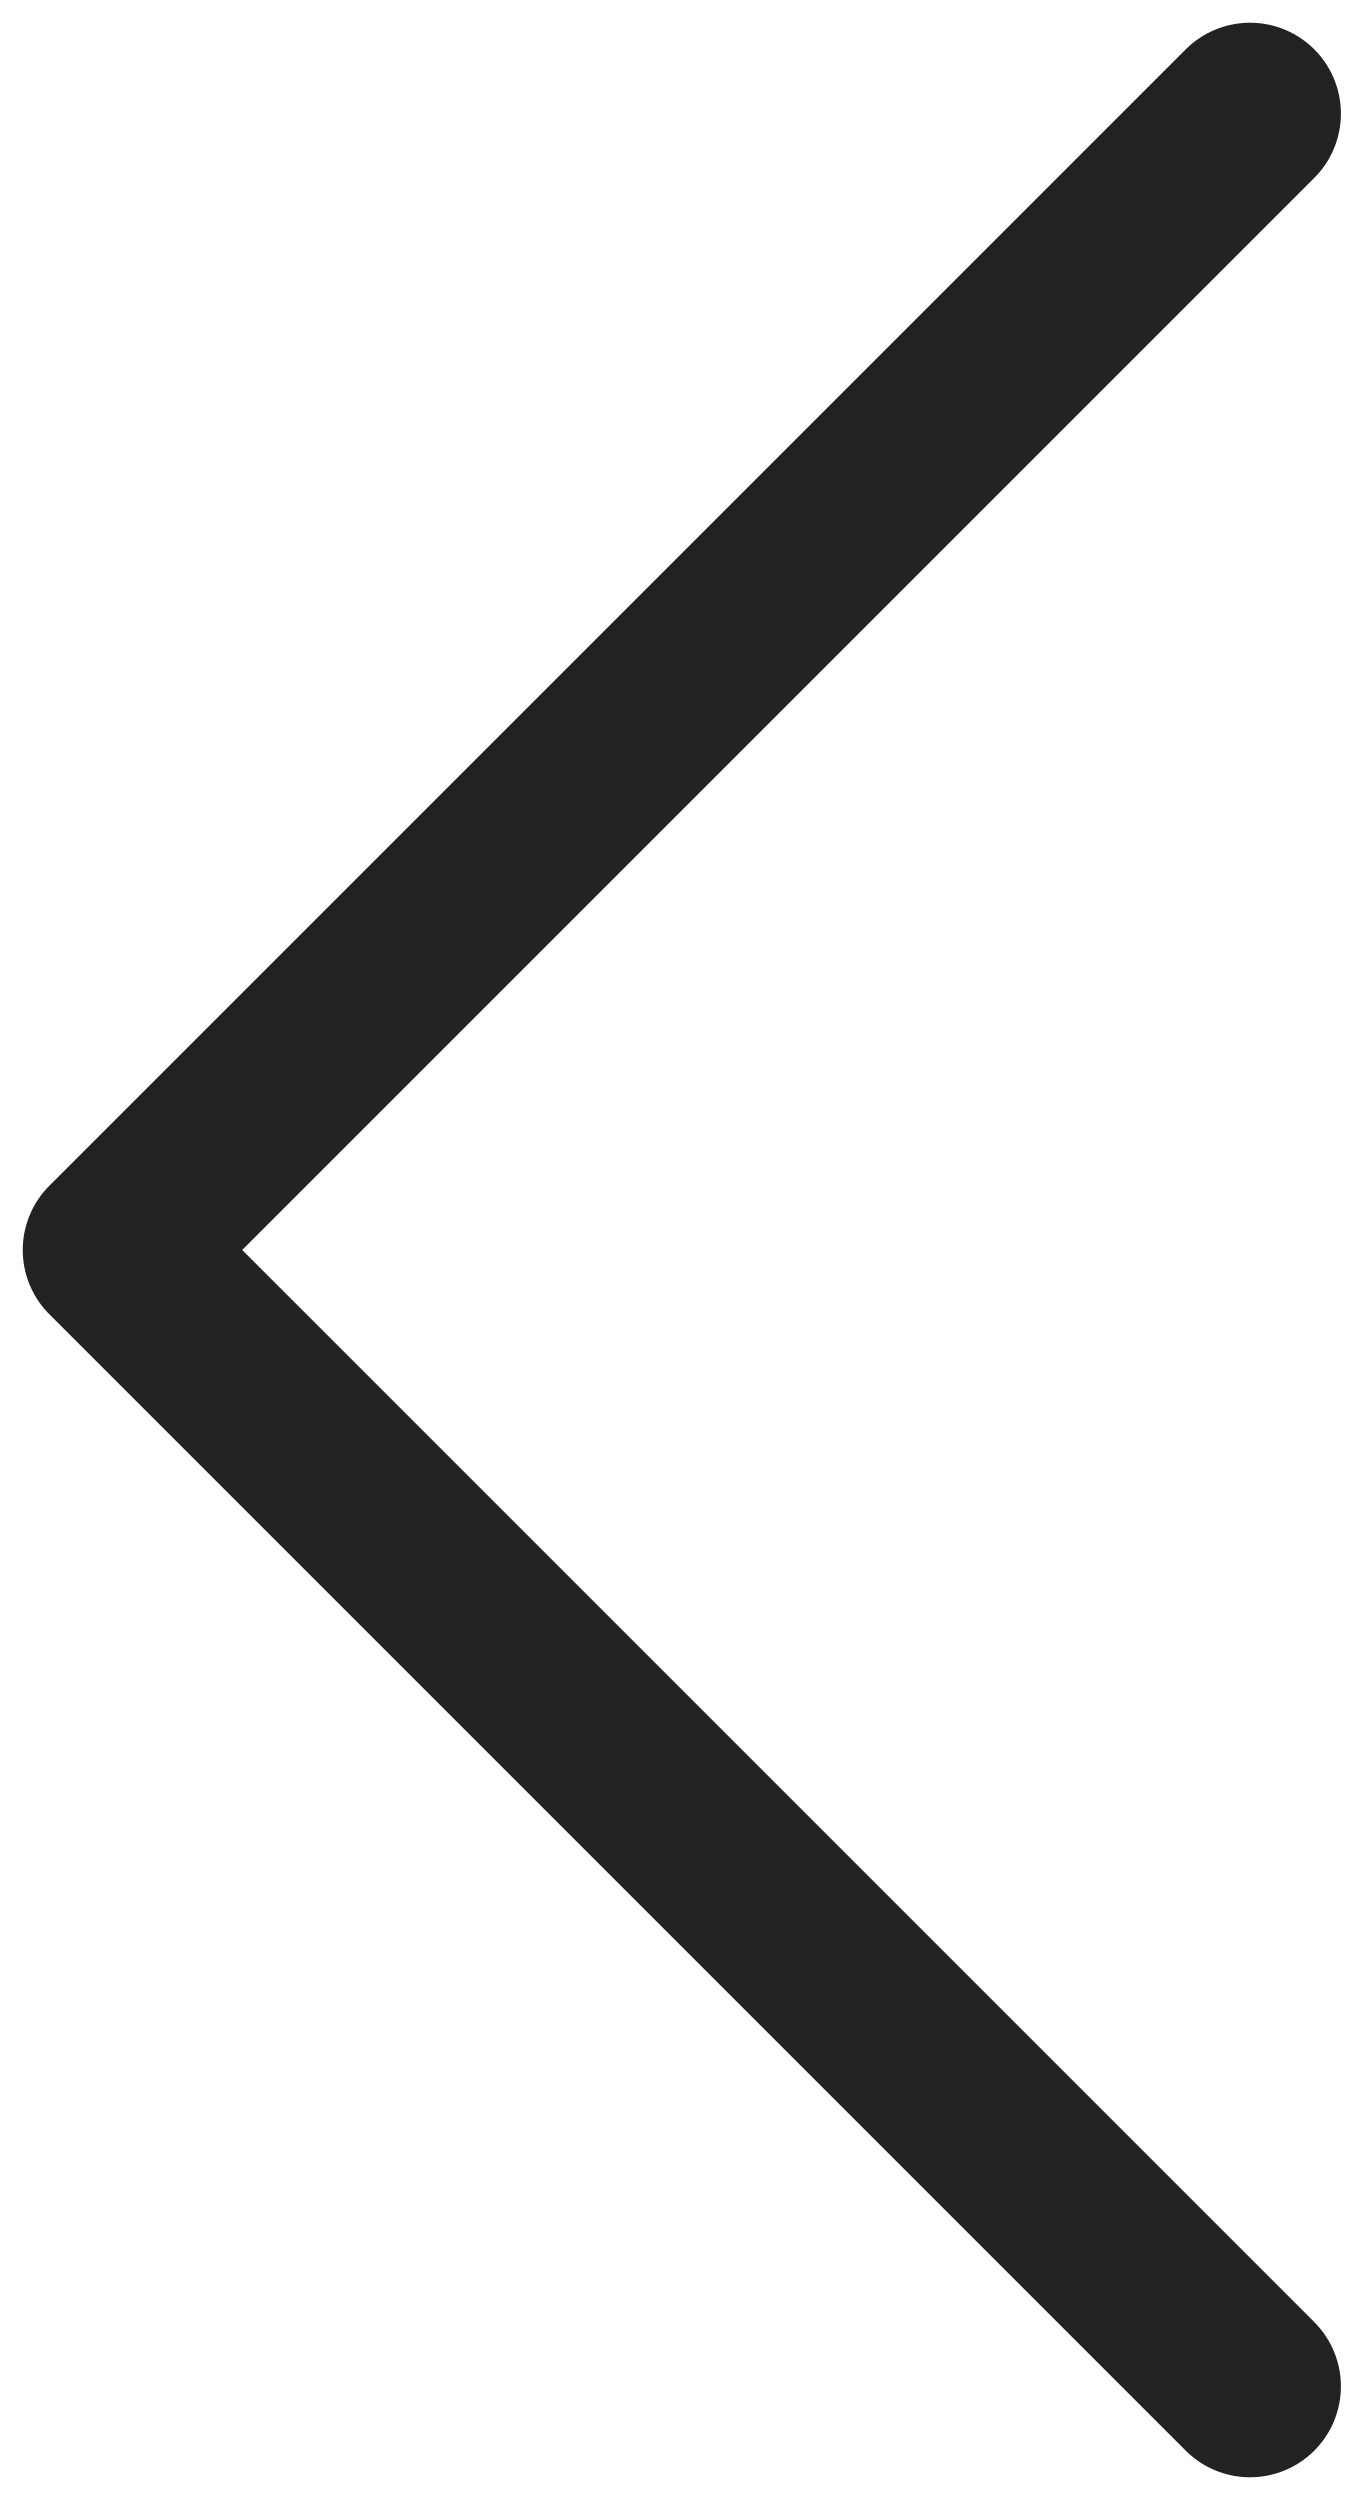
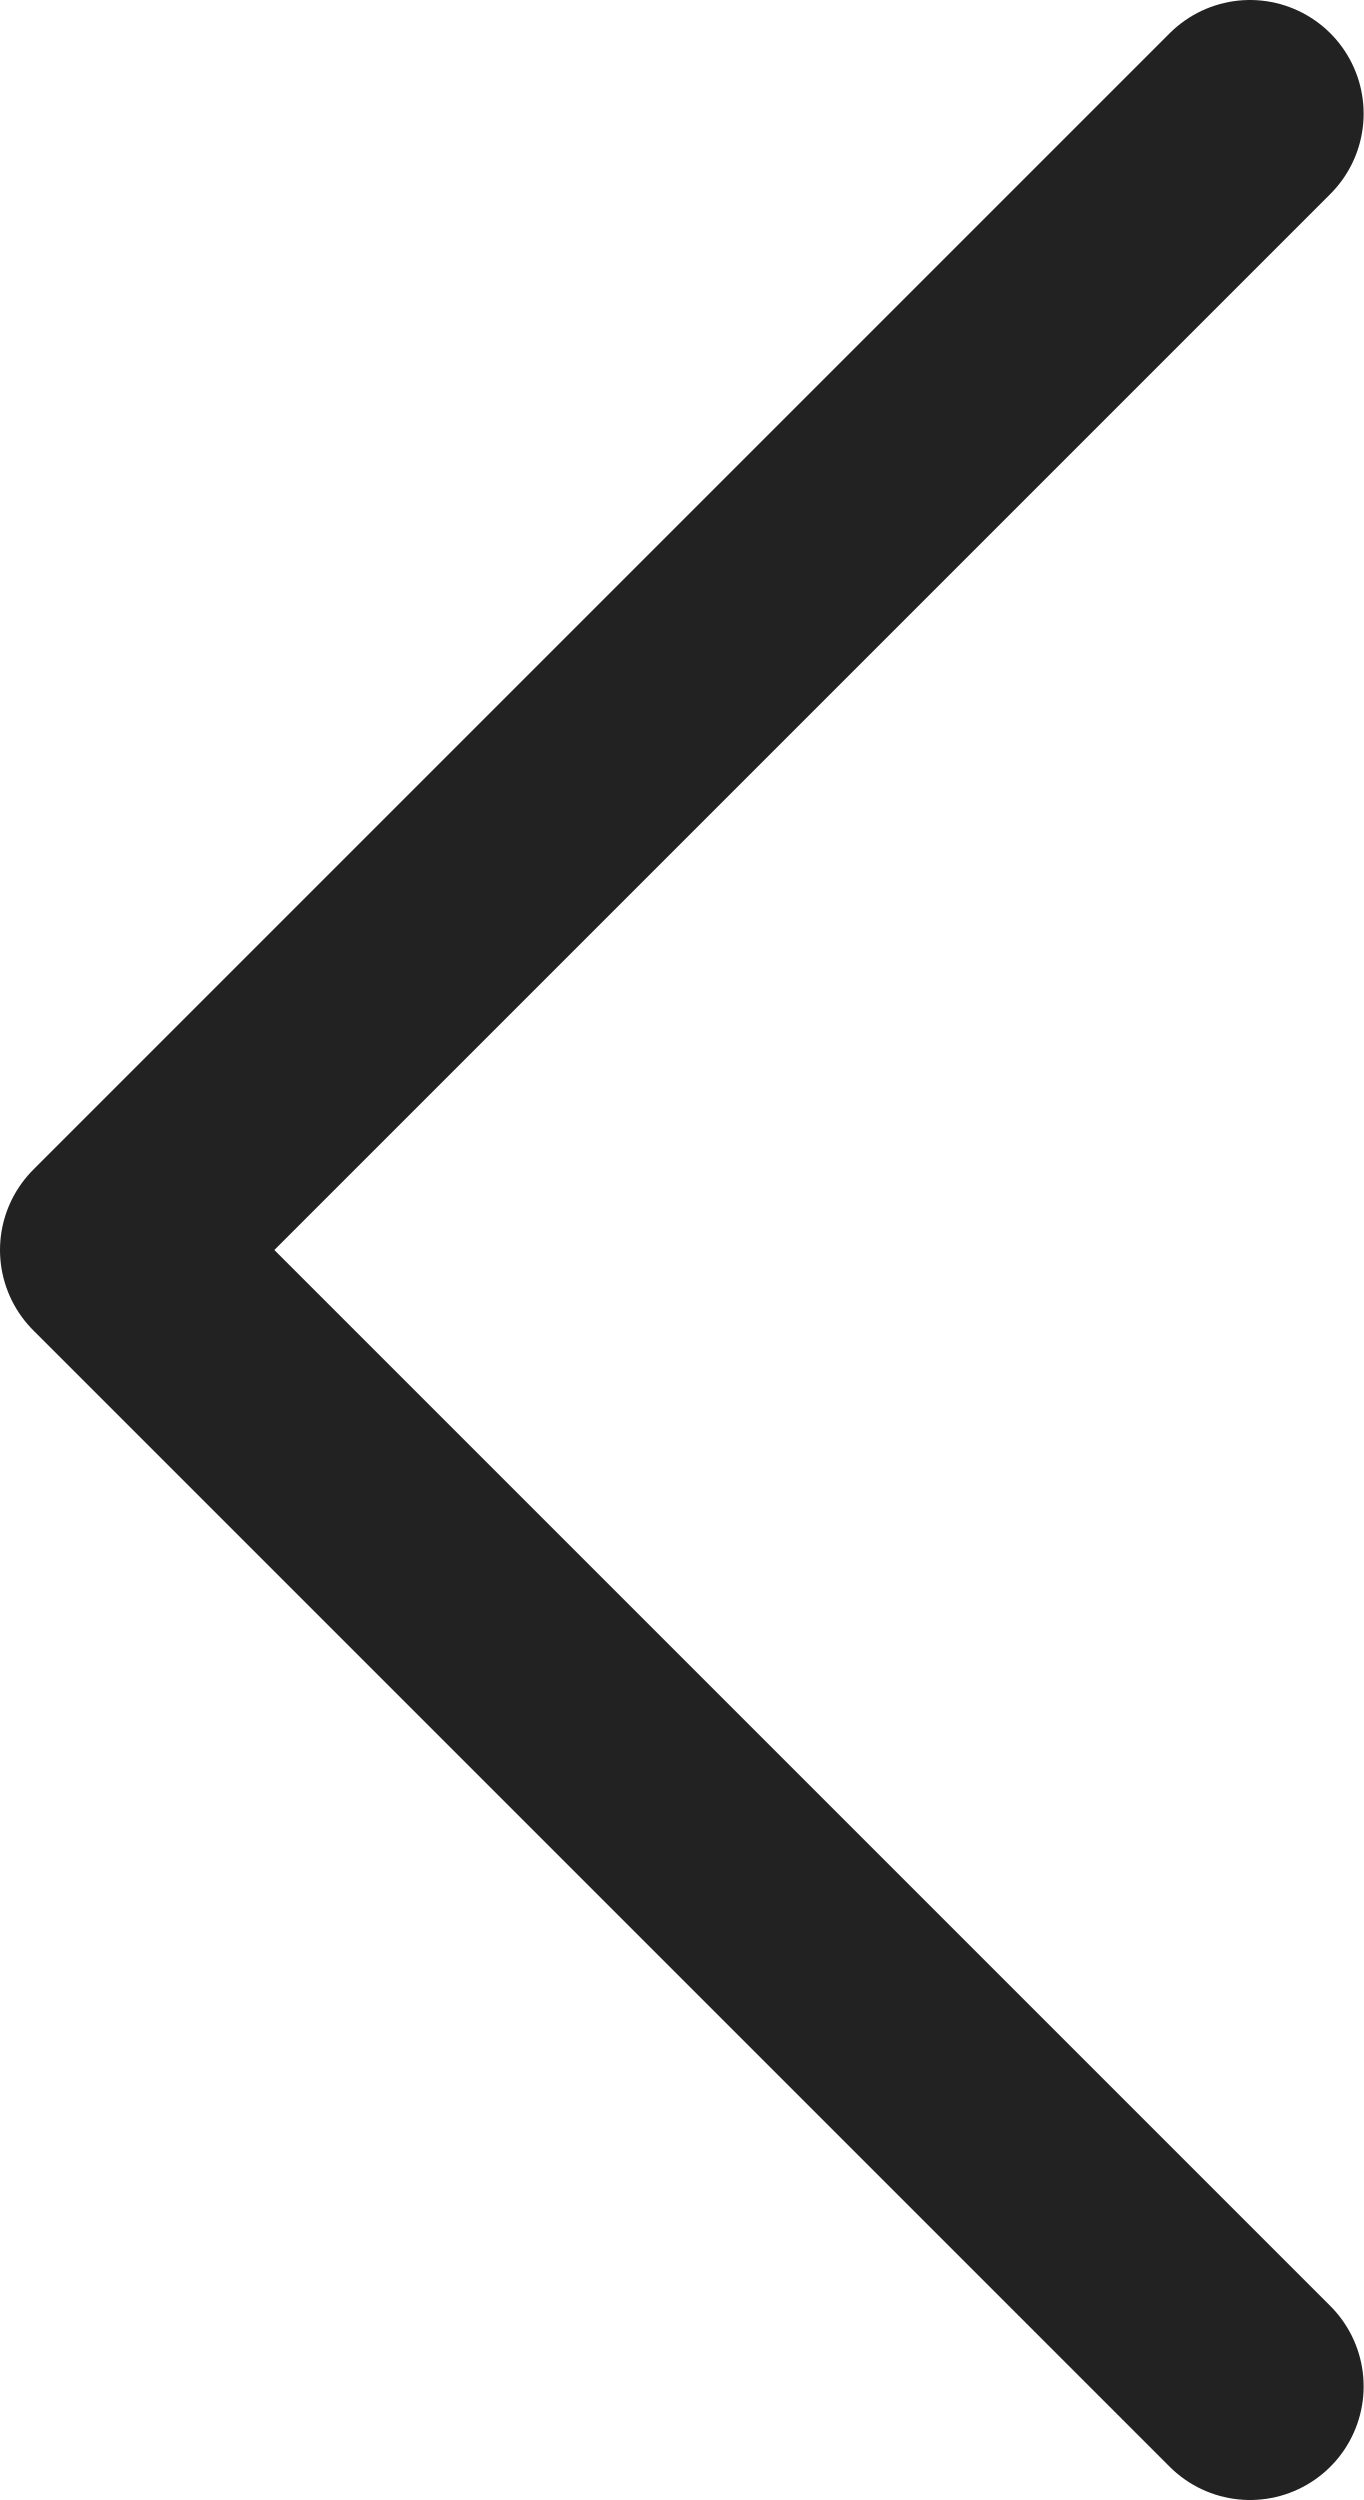
<svg xmlns="http://www.w3.org/2000/svg" width="12" height="22" viewBox="0 0 12 22" fill="none">
-   <path d="M11 1L1 11L11 21" stroke="#222222" stroke-width="1.6" stroke-linecap="round" stroke-linejoin="round" />
+   <path d="M11 1L1 11L11 21" stroke="#222222" stroke-width="2" stroke-linecap="round" stroke-linejoin="round" />
</svg>
